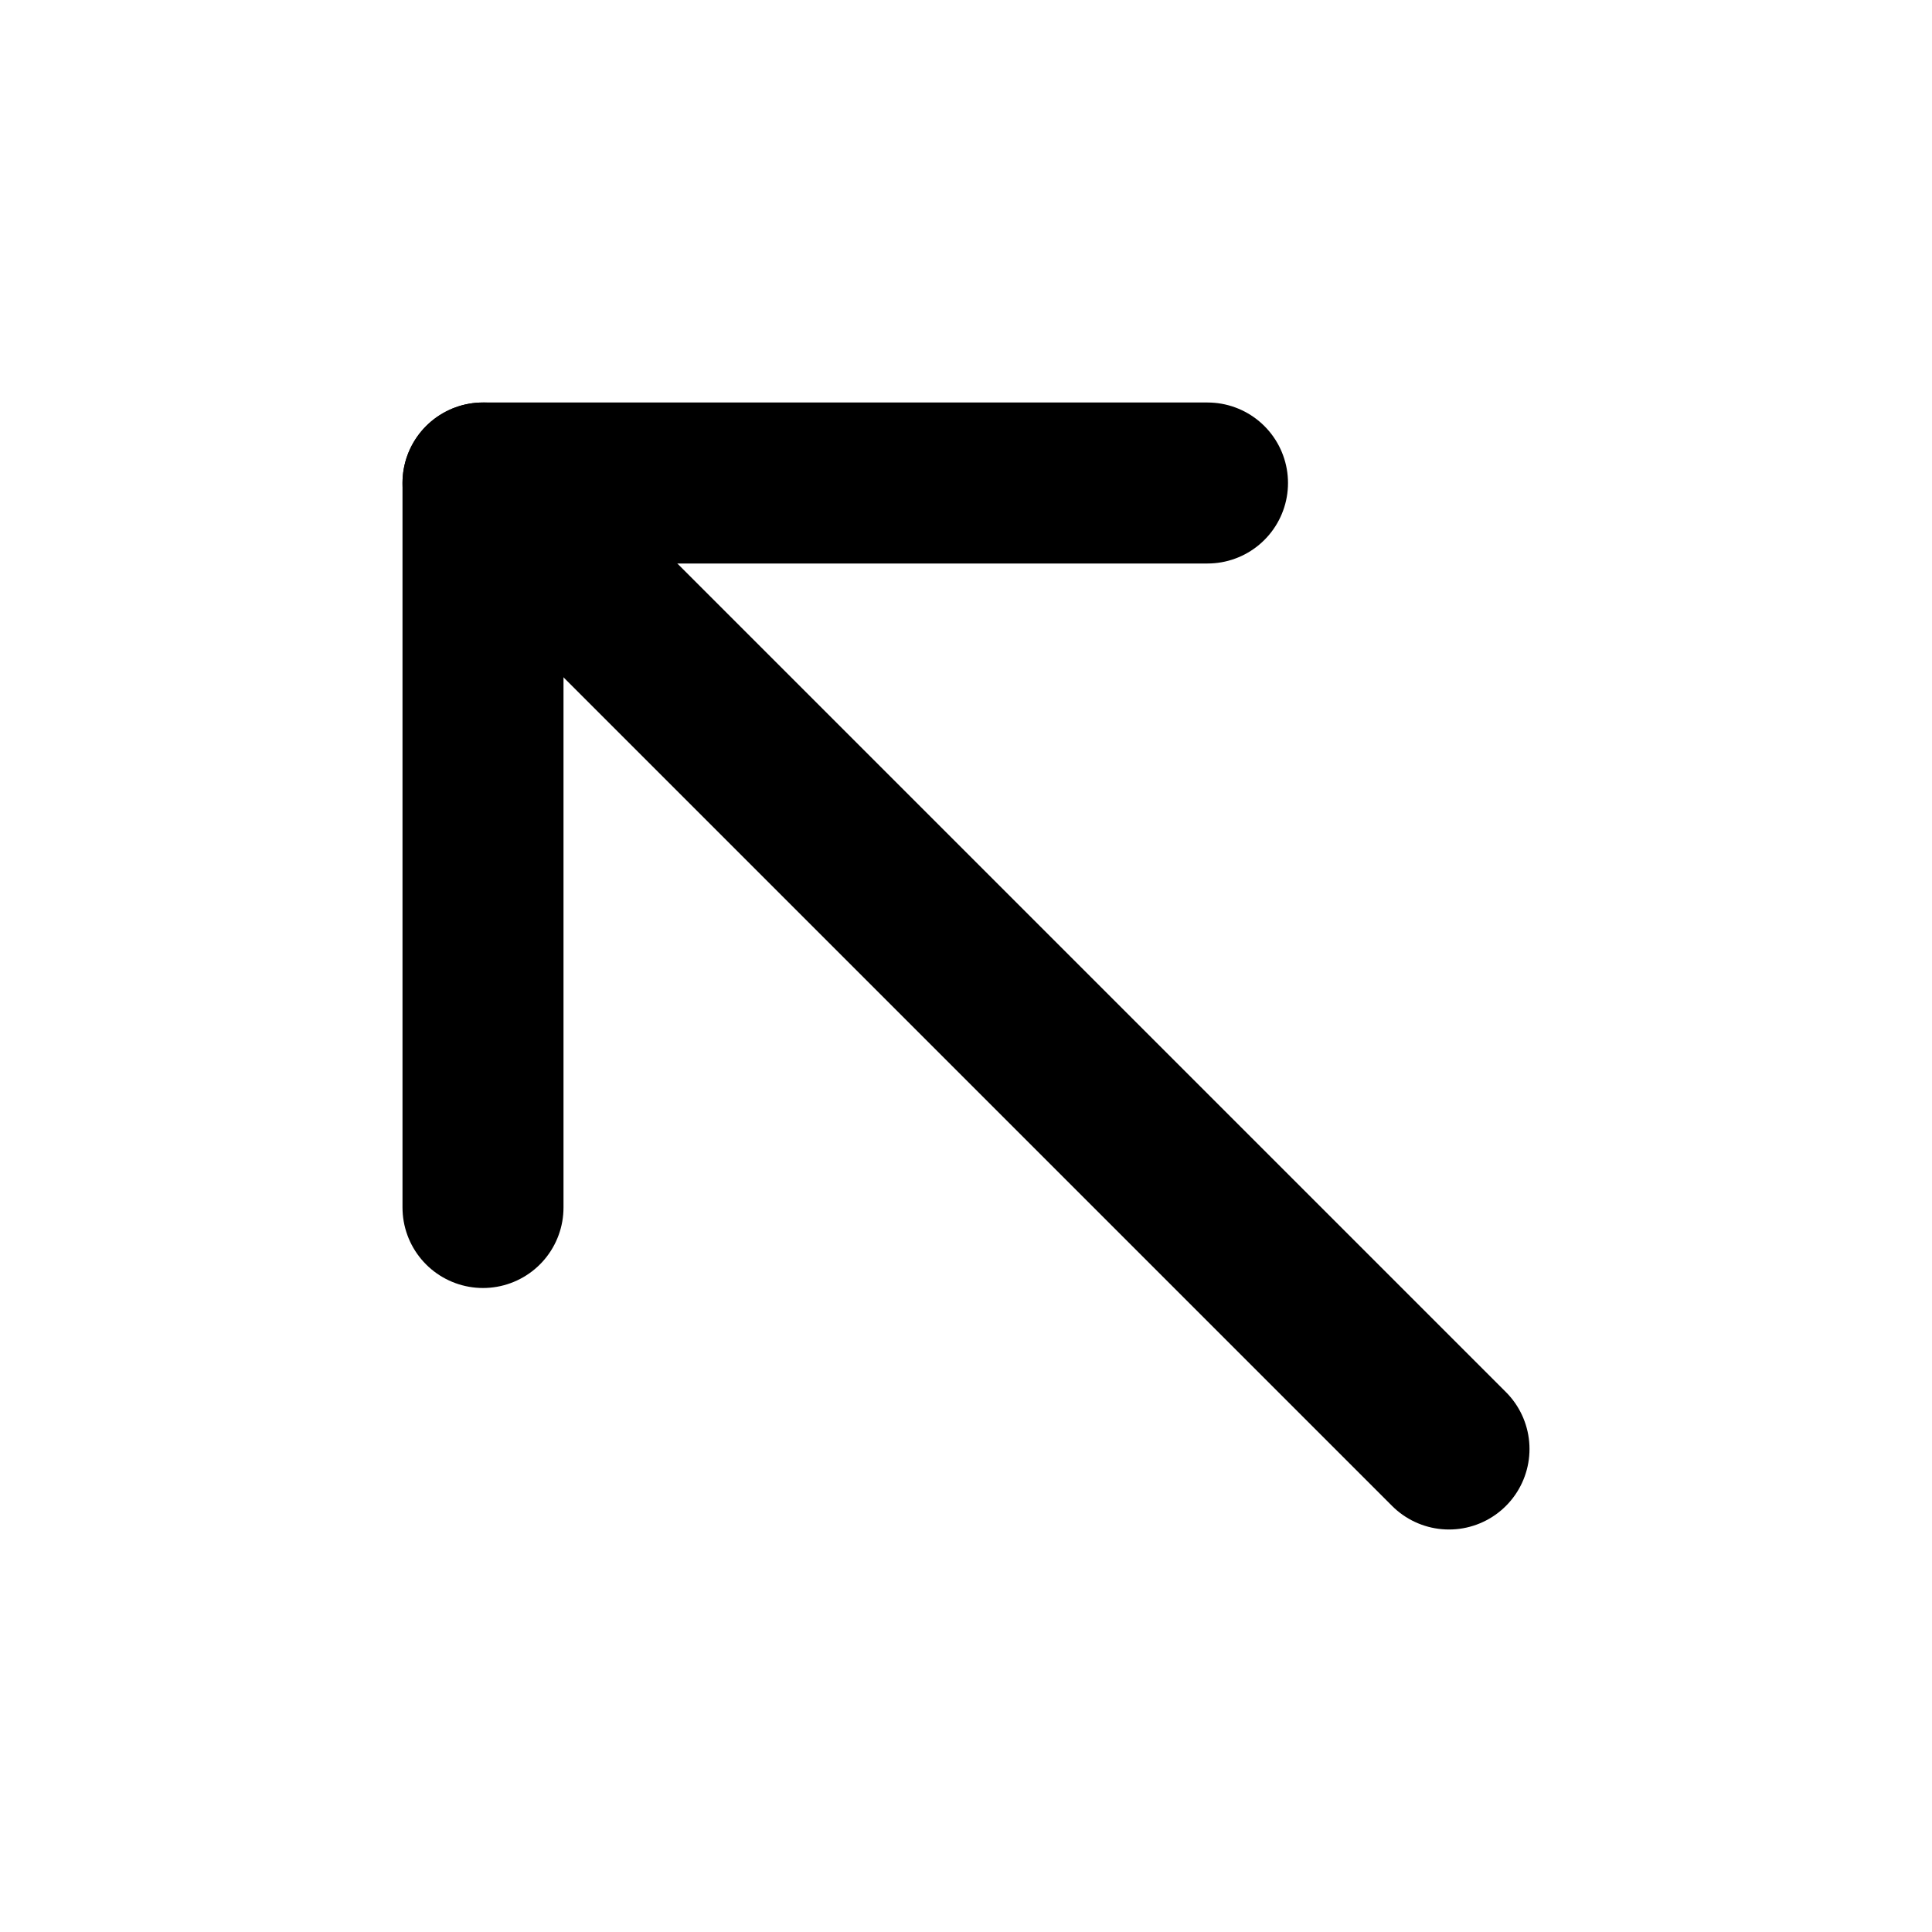
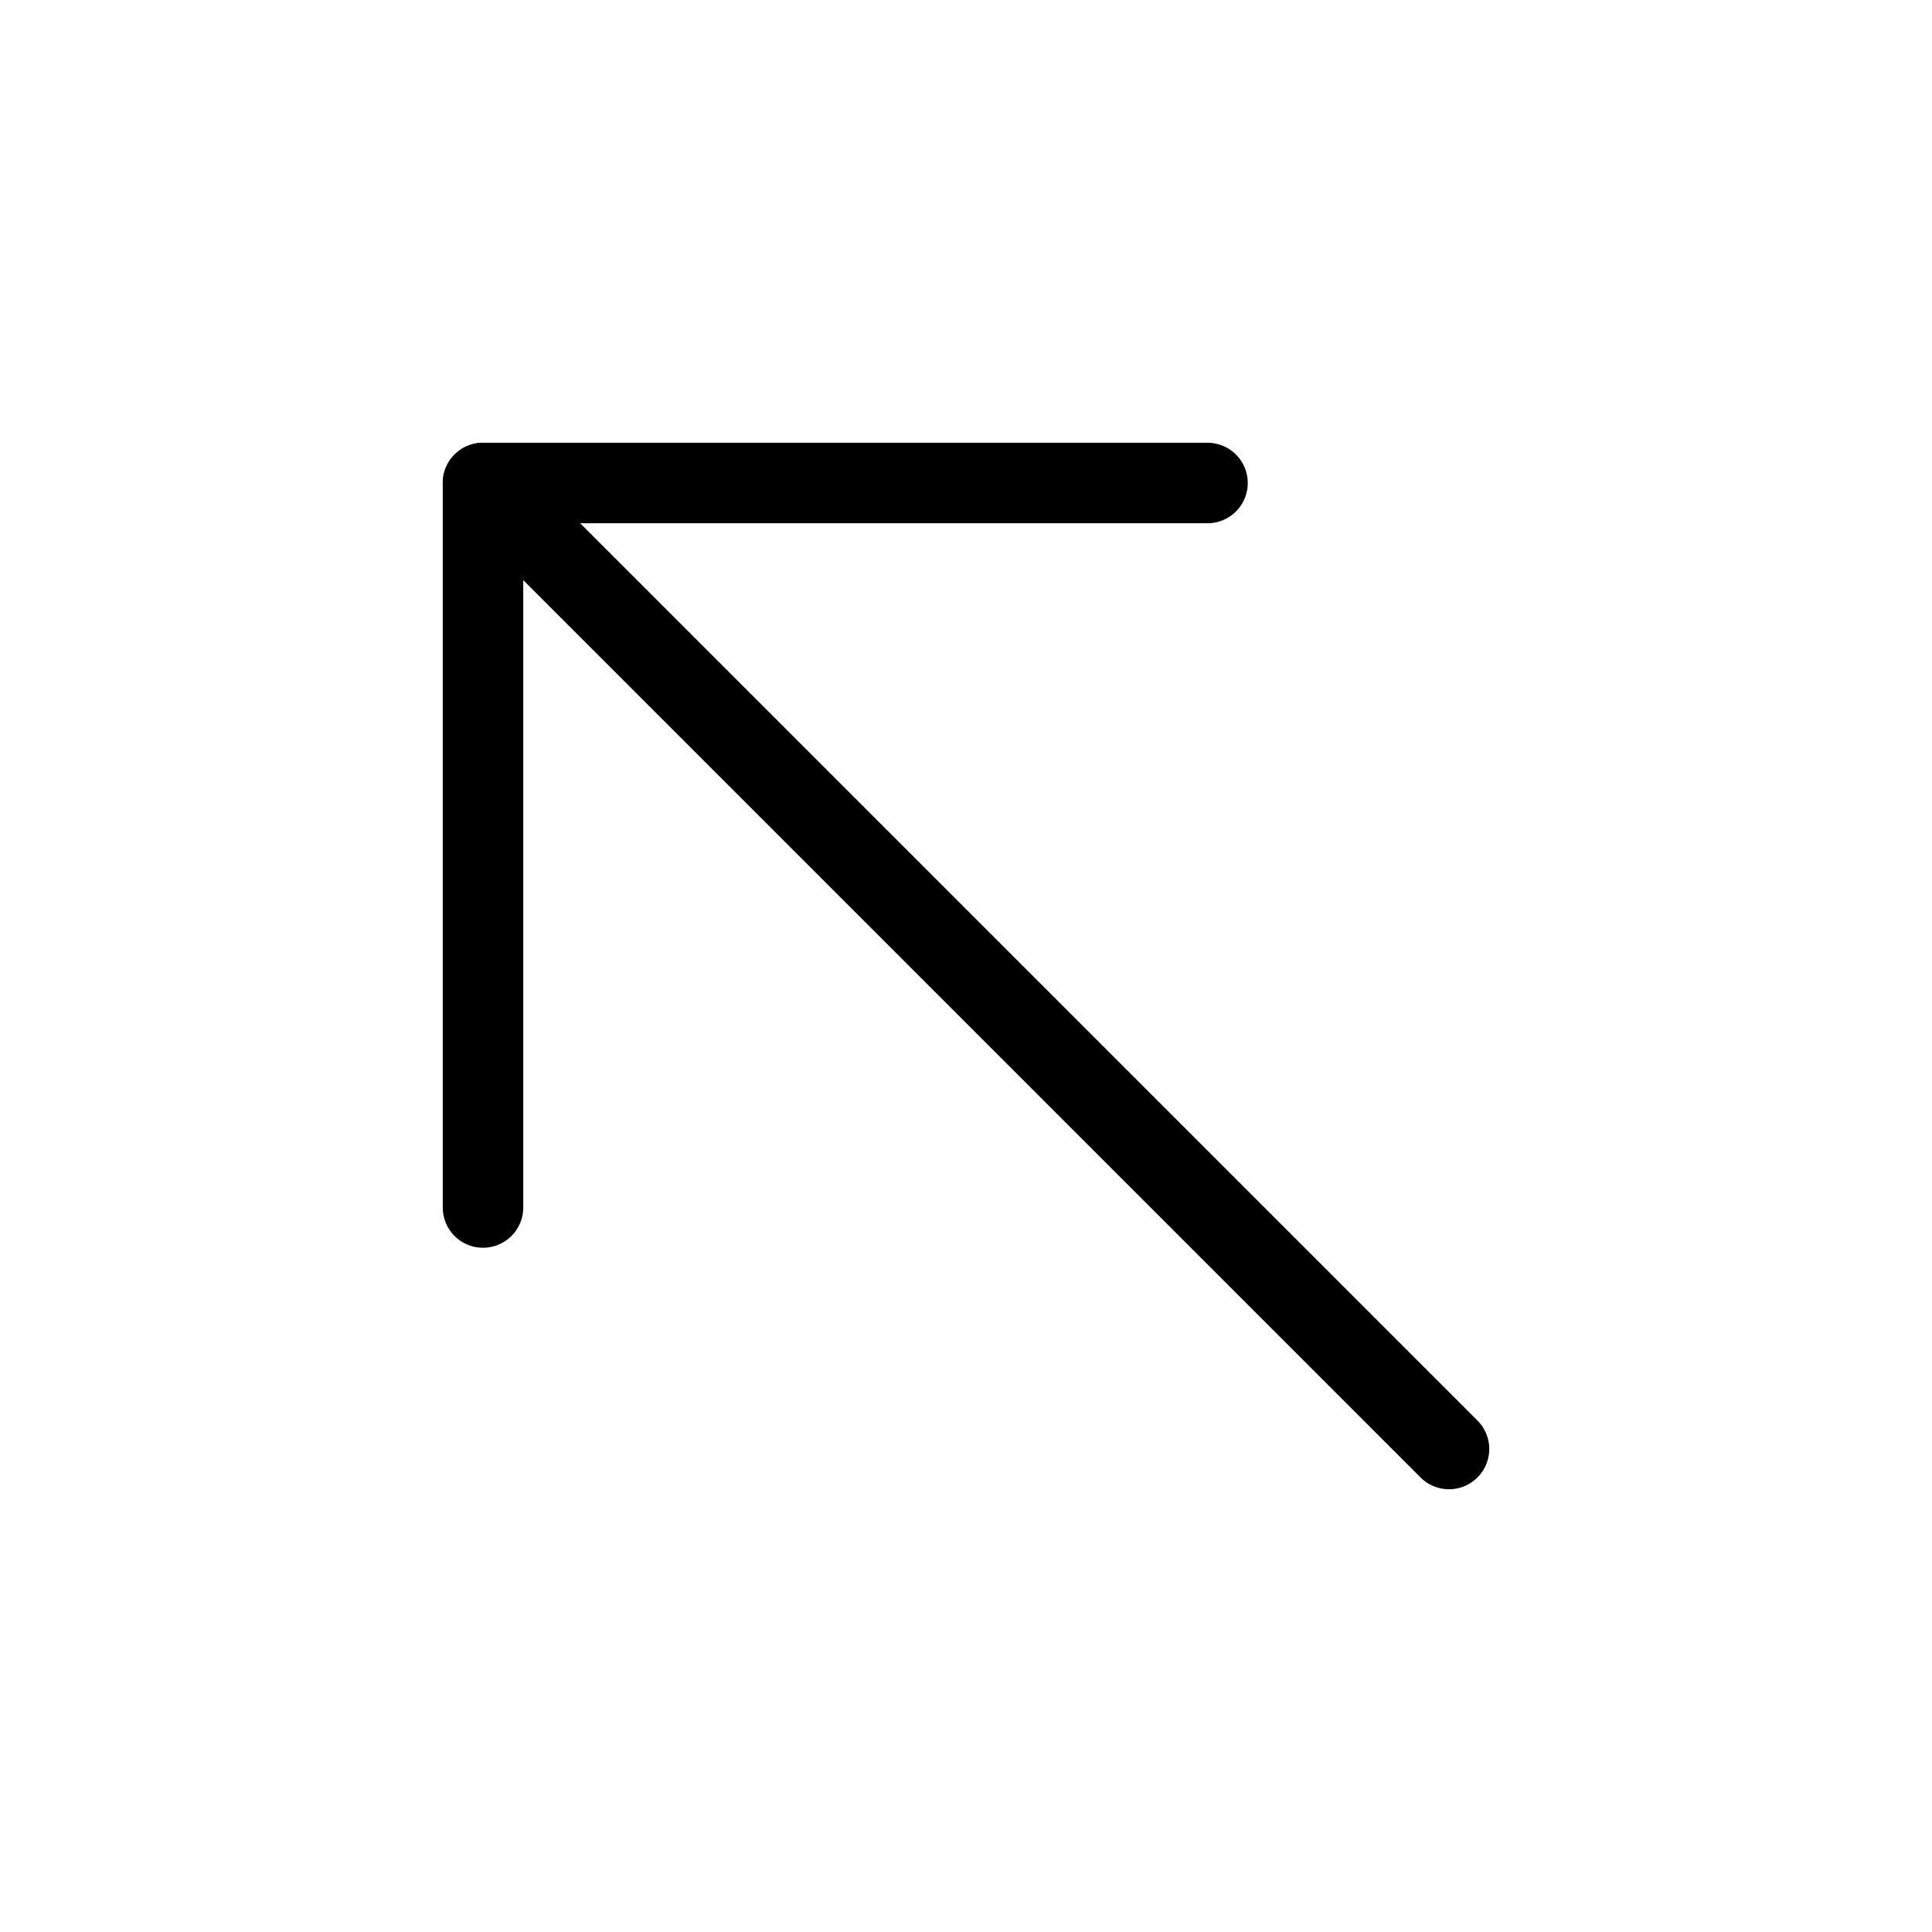
<svg xmlns="http://www.w3.org/2000/svg" width="24" height="24" viewBox="0 0 24 24">
-   <line x1="18" y1="18" x2="6" y2="6" fill="none" stroke="#000" stroke-linecap="round" stroke-miterlimit="10" stroke-width="2" />
-   <polyline points="15 6 6 6 6 15" fill="none" stroke="#000" stroke-linecap="round" stroke-linejoin="round" stroke-width="2" />
+   <line x1="18" y1="18" x2="6" y2="6" fill="none" stroke="#000" stroke-linecap="round" stroke-miterlimit="10" stroke-width="1" />
+   <polyline points="15 6 6 6 6 15" fill="none" stroke="#000" stroke-linecap="round" stroke-linejoin="round" stroke-width="1" />
</svg>
